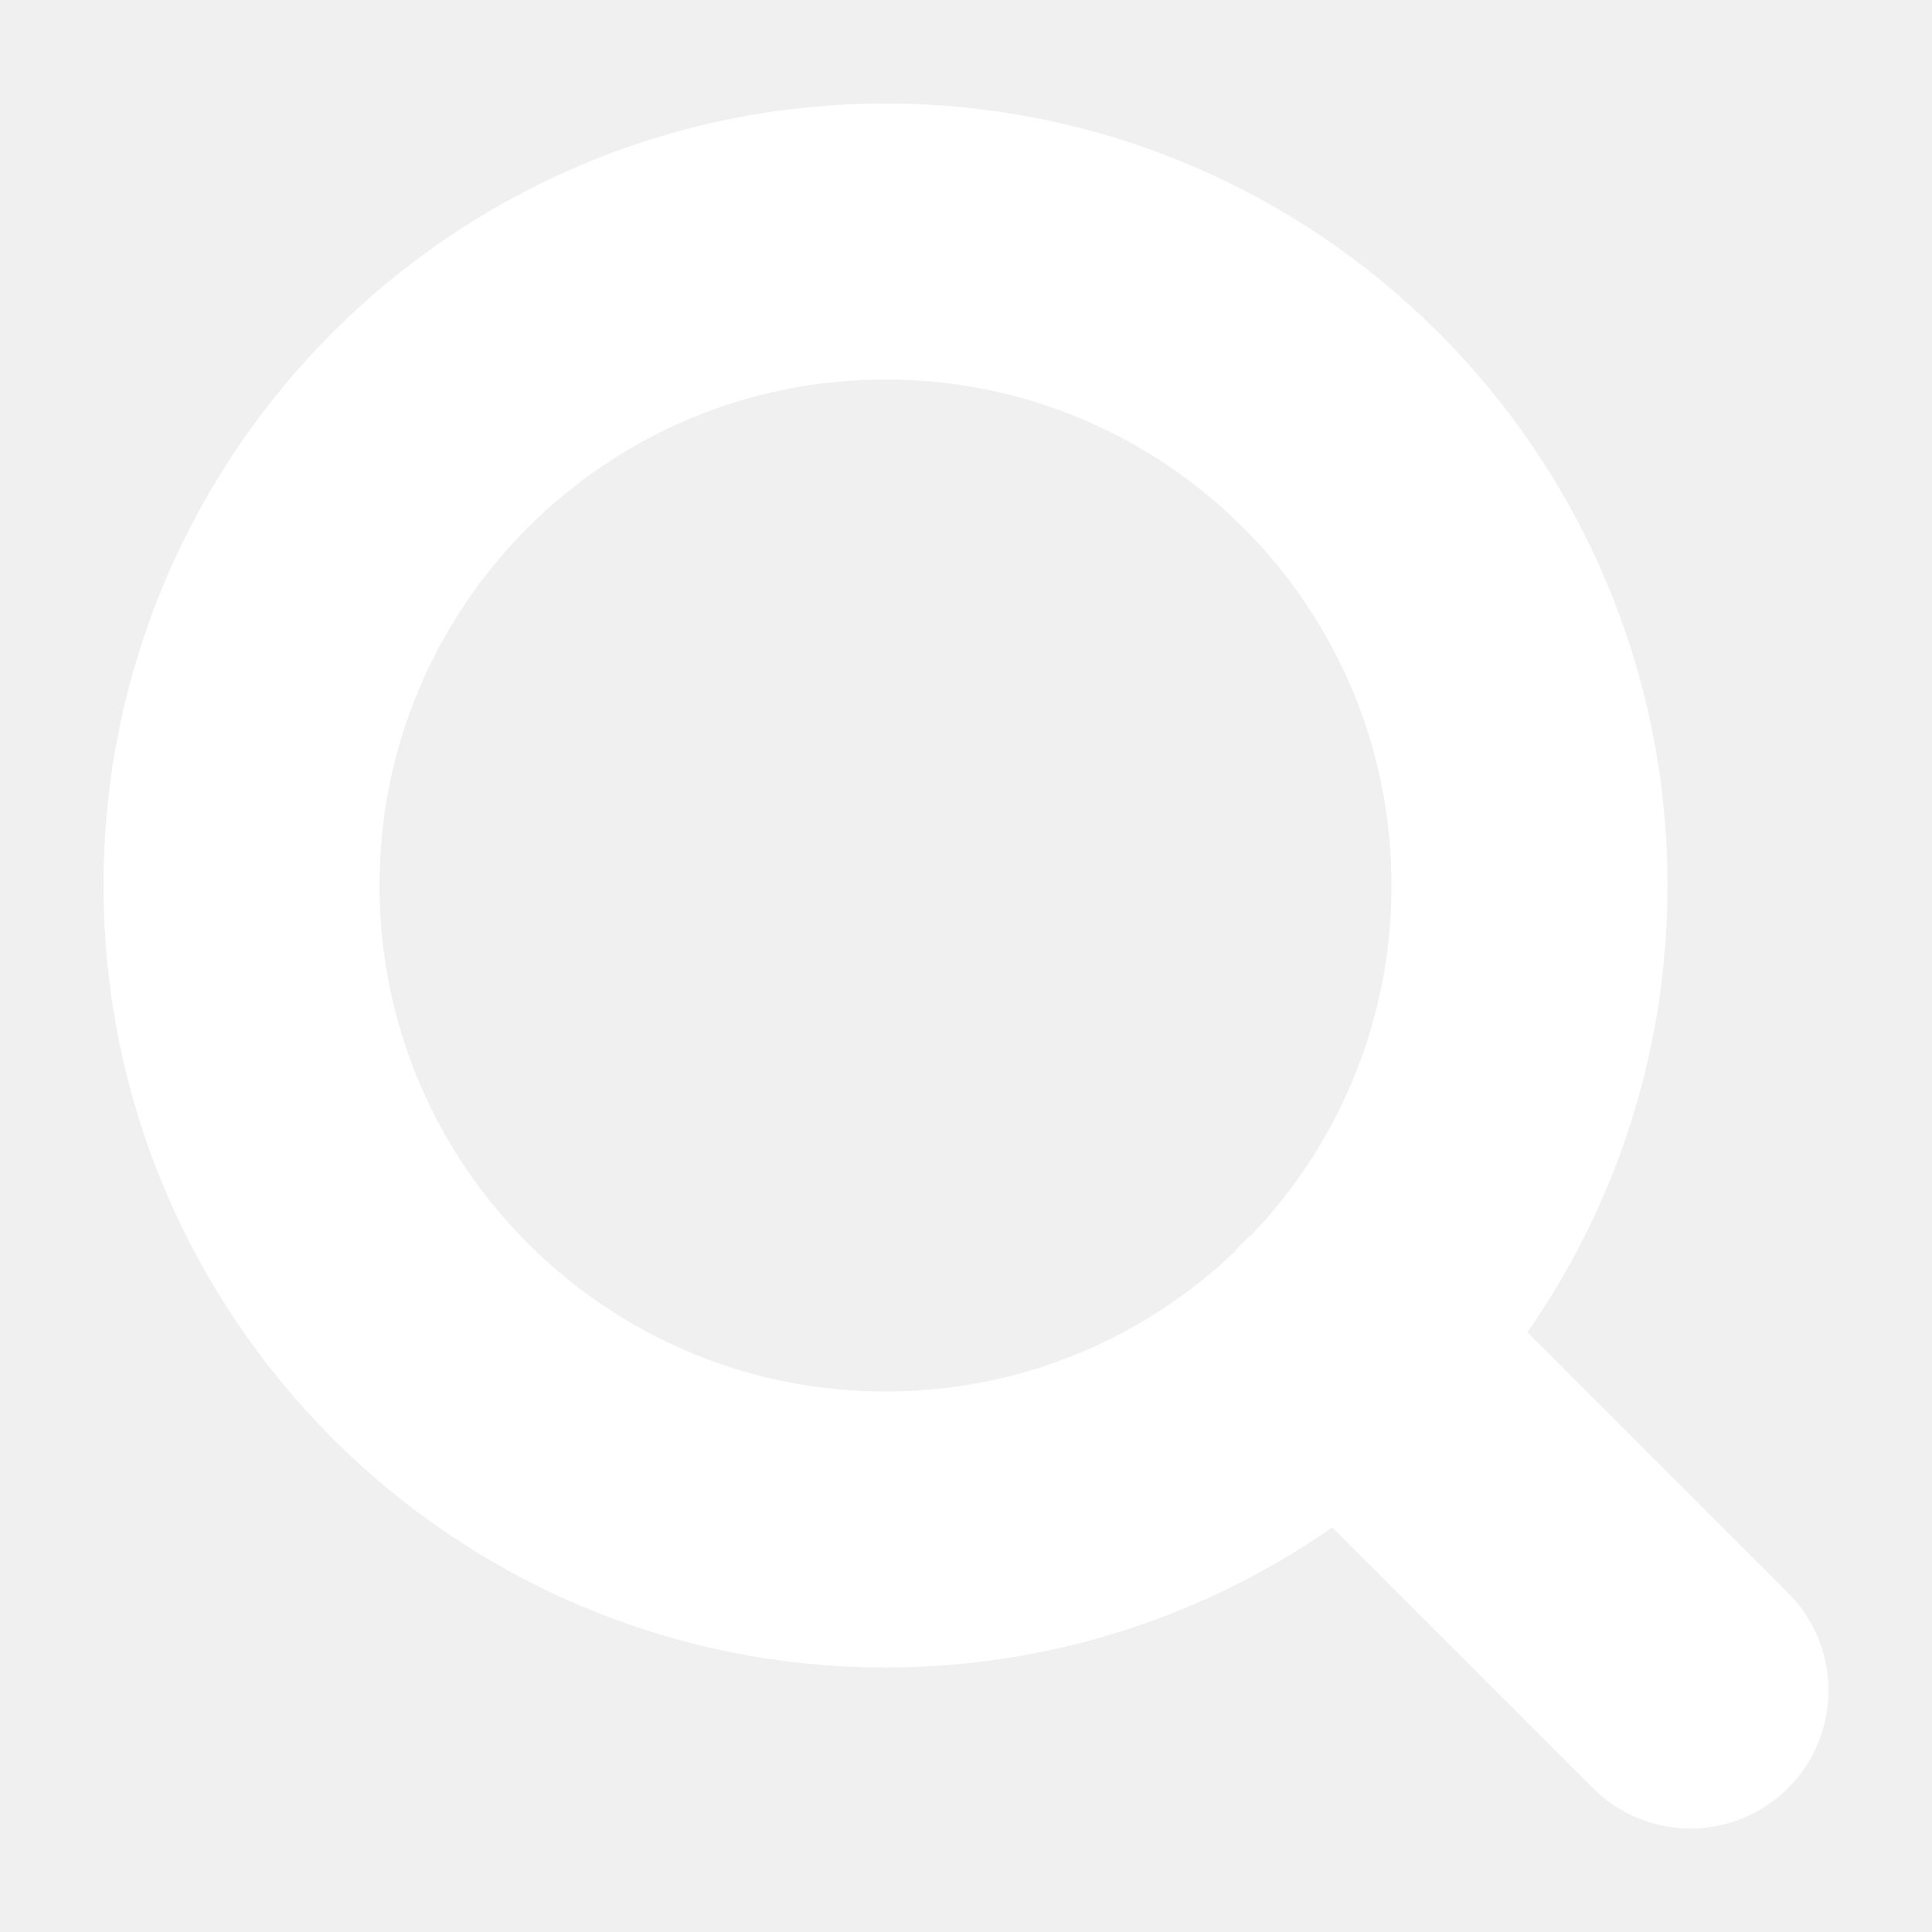
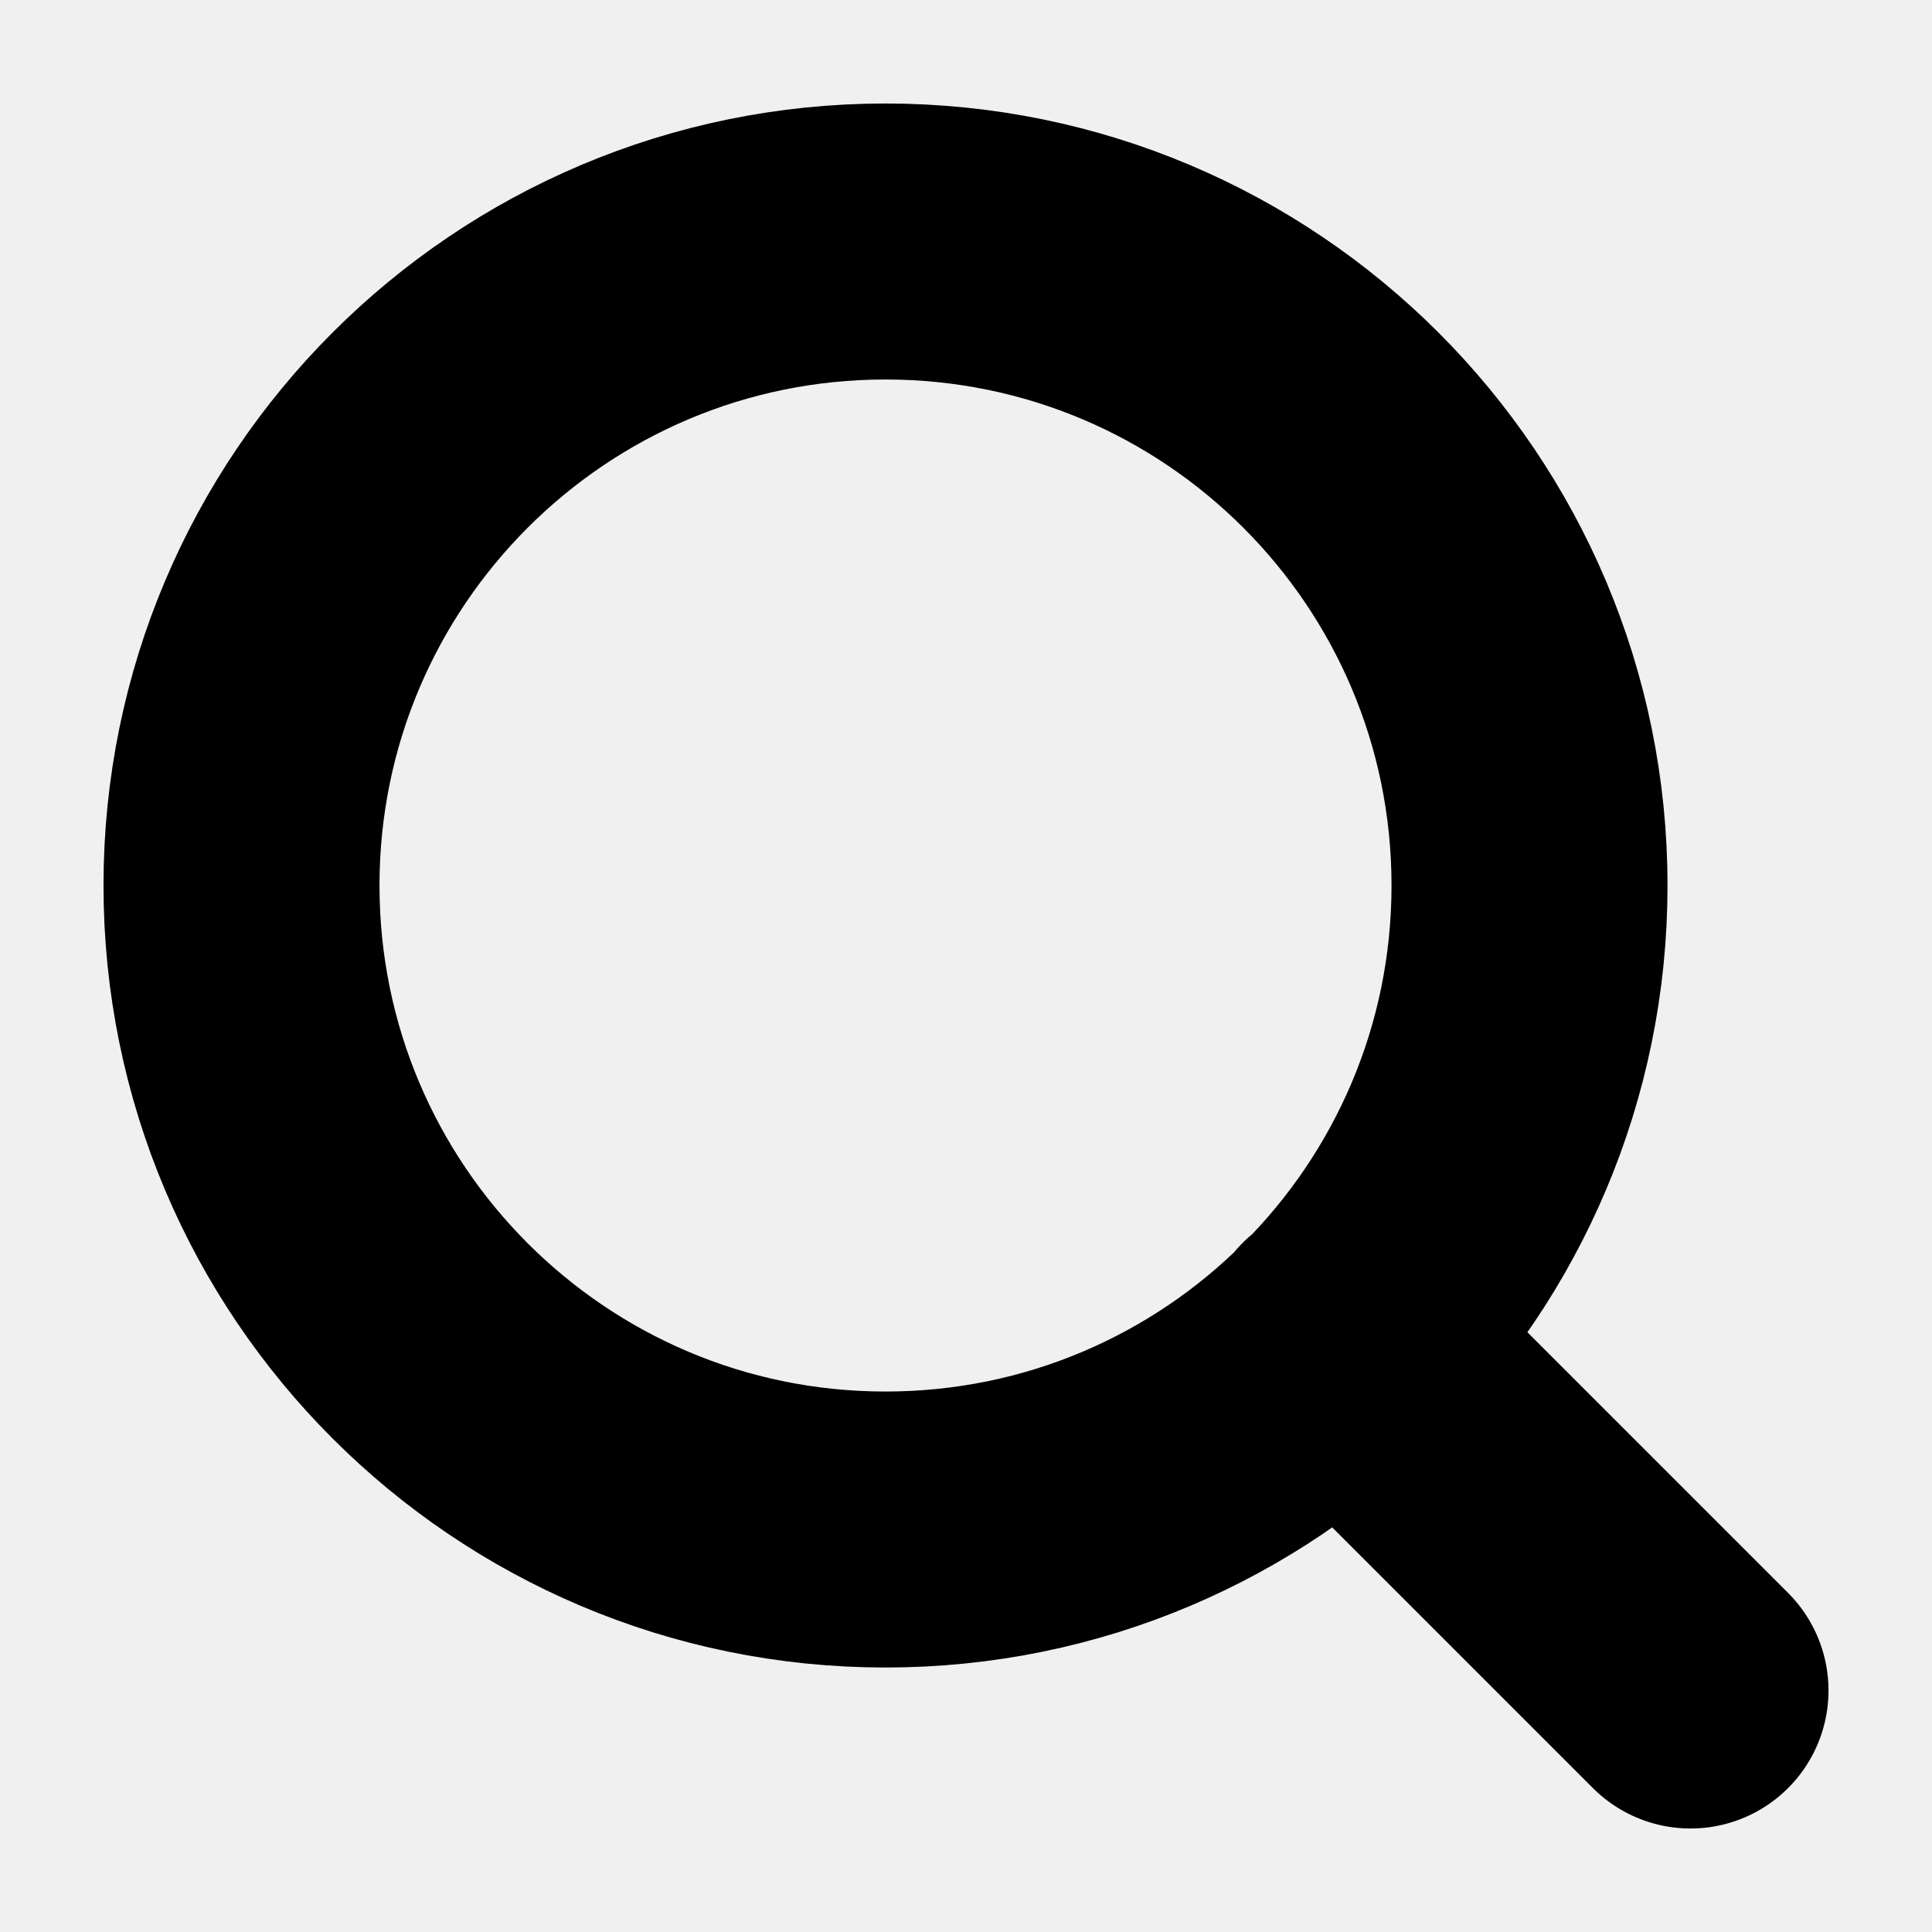
<svg xmlns="http://www.w3.org/2000/svg" width="28" height="28" viewBox="0 0 28 28" fill="none">
-   <path d="M24.5 24.5L19.425 19.425M22.167 12.833C22.167 17.988 17.988 22.167 12.833 22.167C7.679 22.167 3.5 17.988 3.5 12.833C3.5 7.679 7.679 3.5 12.833 3.5C17.988 3.5 22.167 7.679 22.167 12.833Z" stroke="white" stroke-width="4" stroke-linecap="round" stroke-linejoin="round" />
+   <path d="M24.5 24.5L19.425 19.425M22.167 12.833C22.167 17.988 17.988 22.167 12.833 22.167C7.679 22.167 3.5 17.988 3.5 12.833C3.5 7.679 7.679 3.5 12.833 3.5C17.988 3.5 22.167 7.679 22.167 12.833Z" stroke="currentColor" stroke-width="4" stroke-linecap="round" stroke-linejoin="round" />
</svg>
